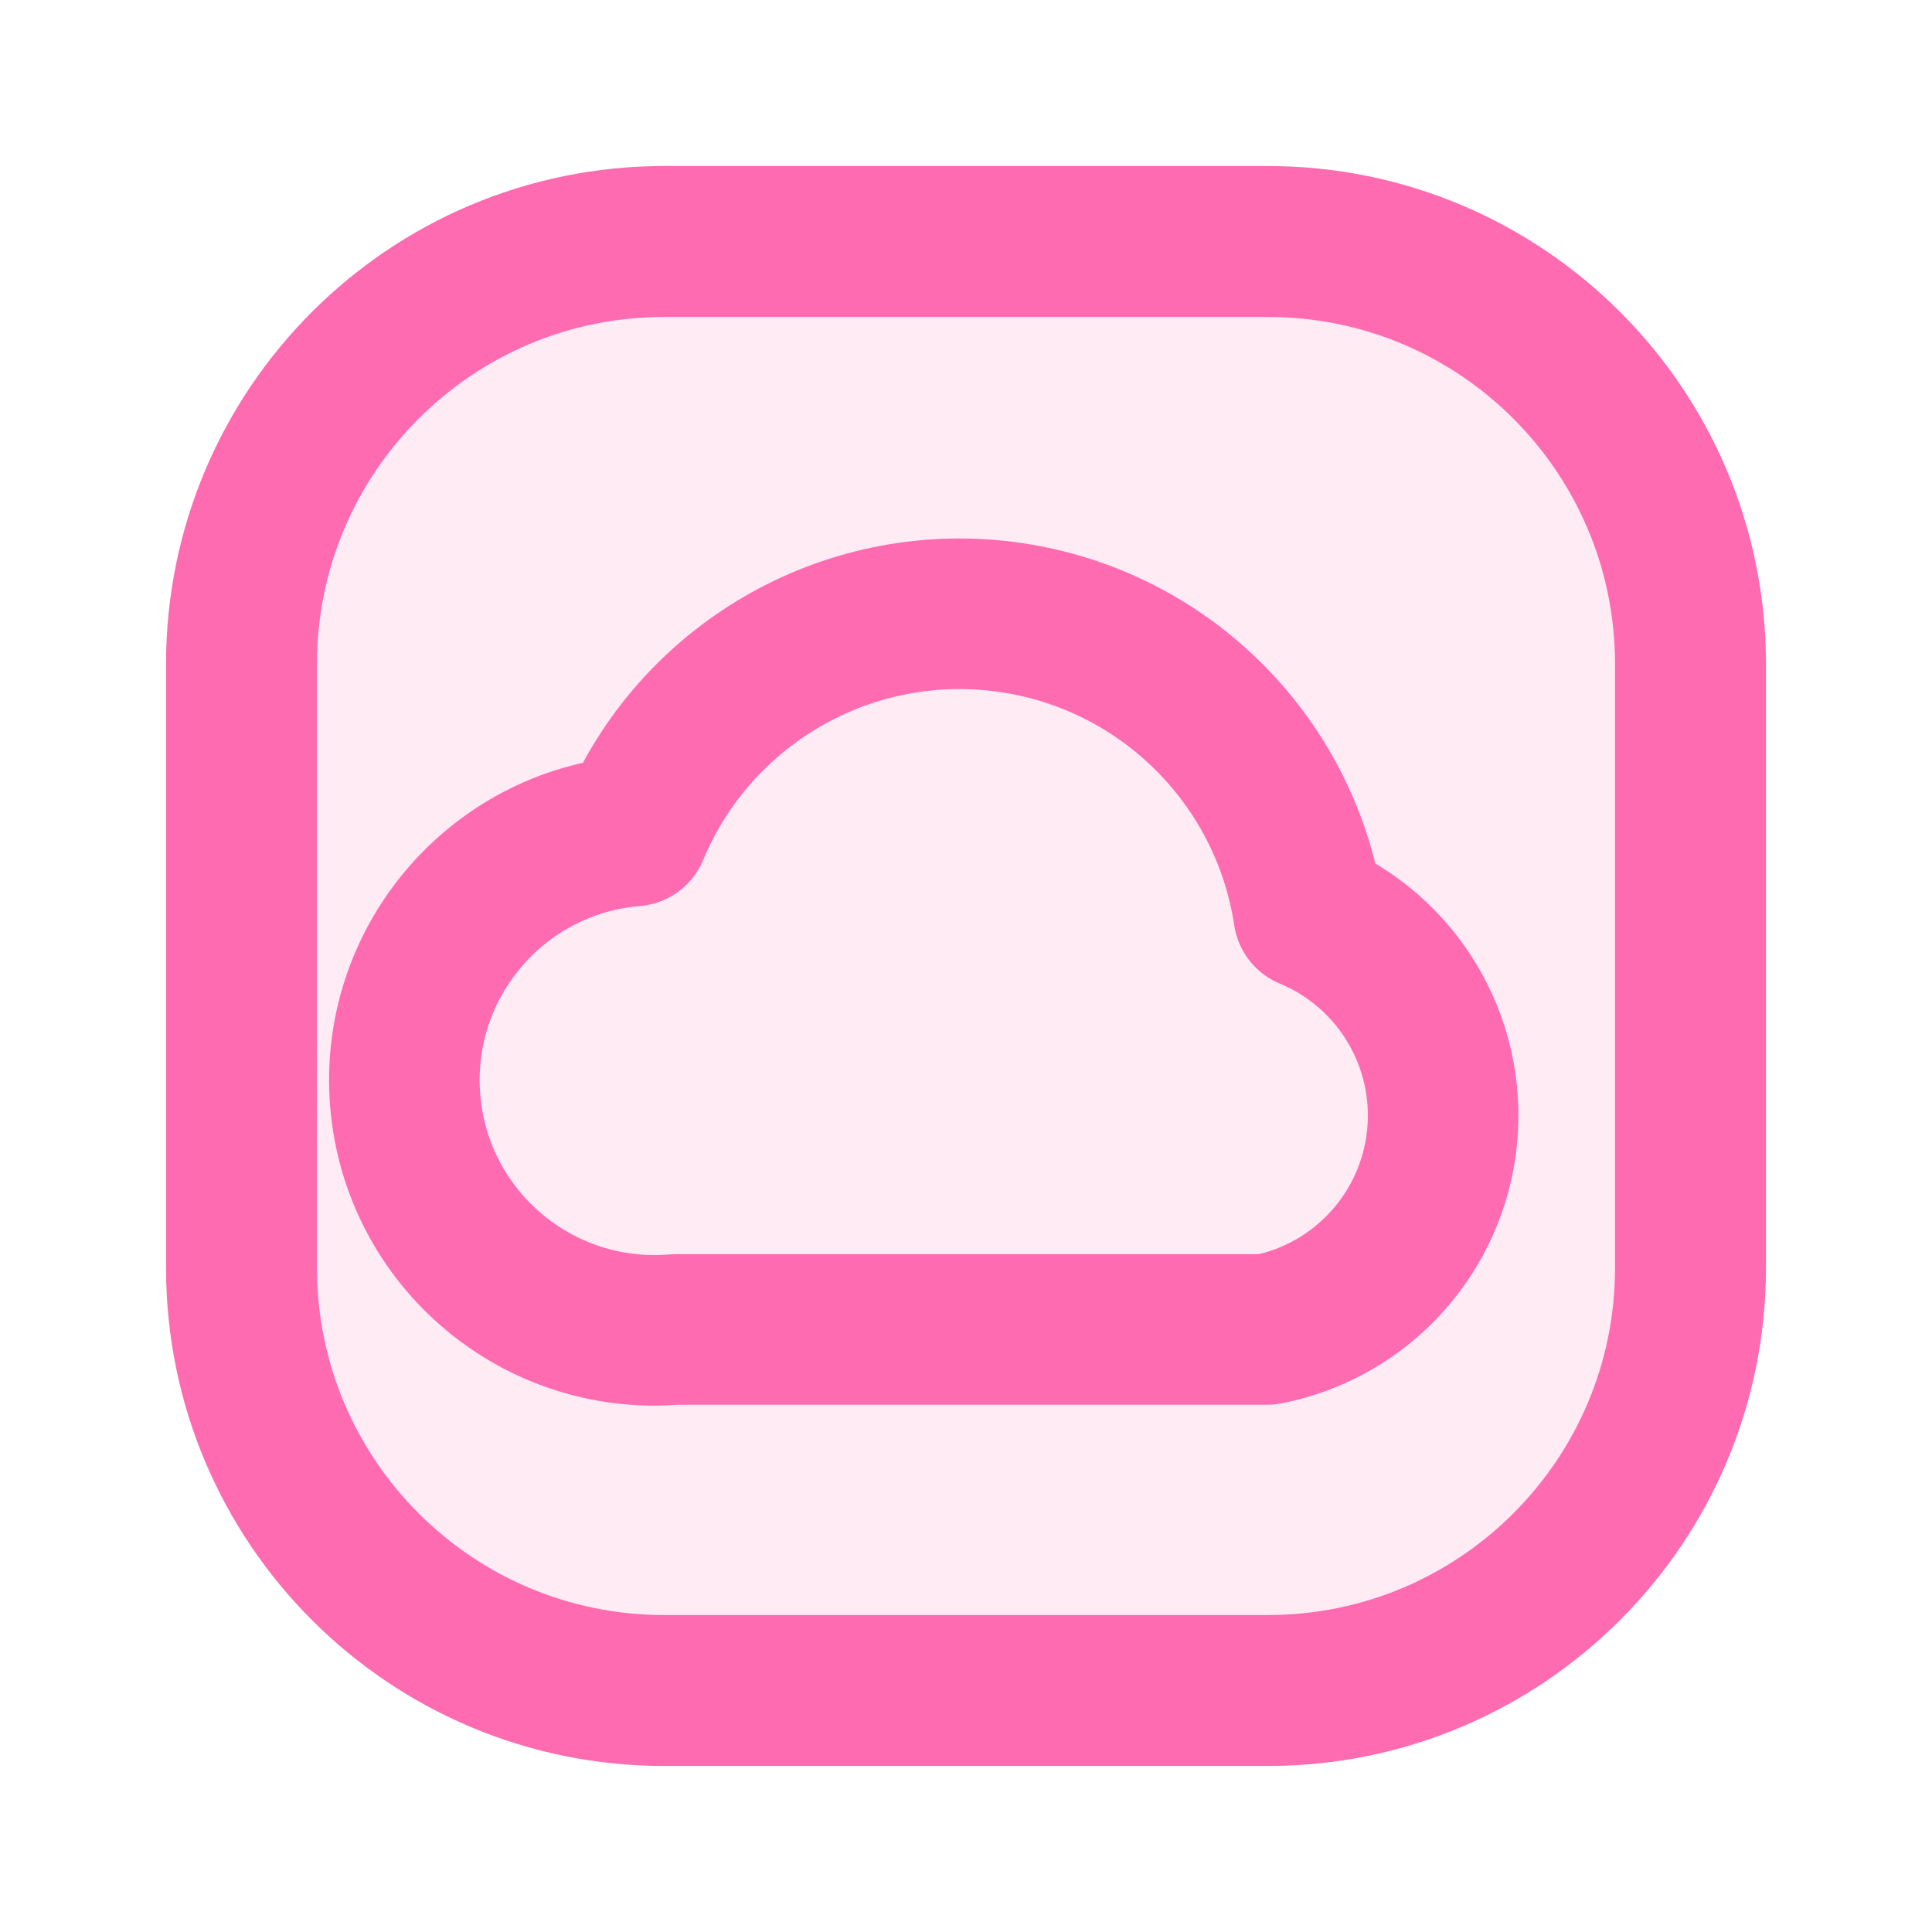
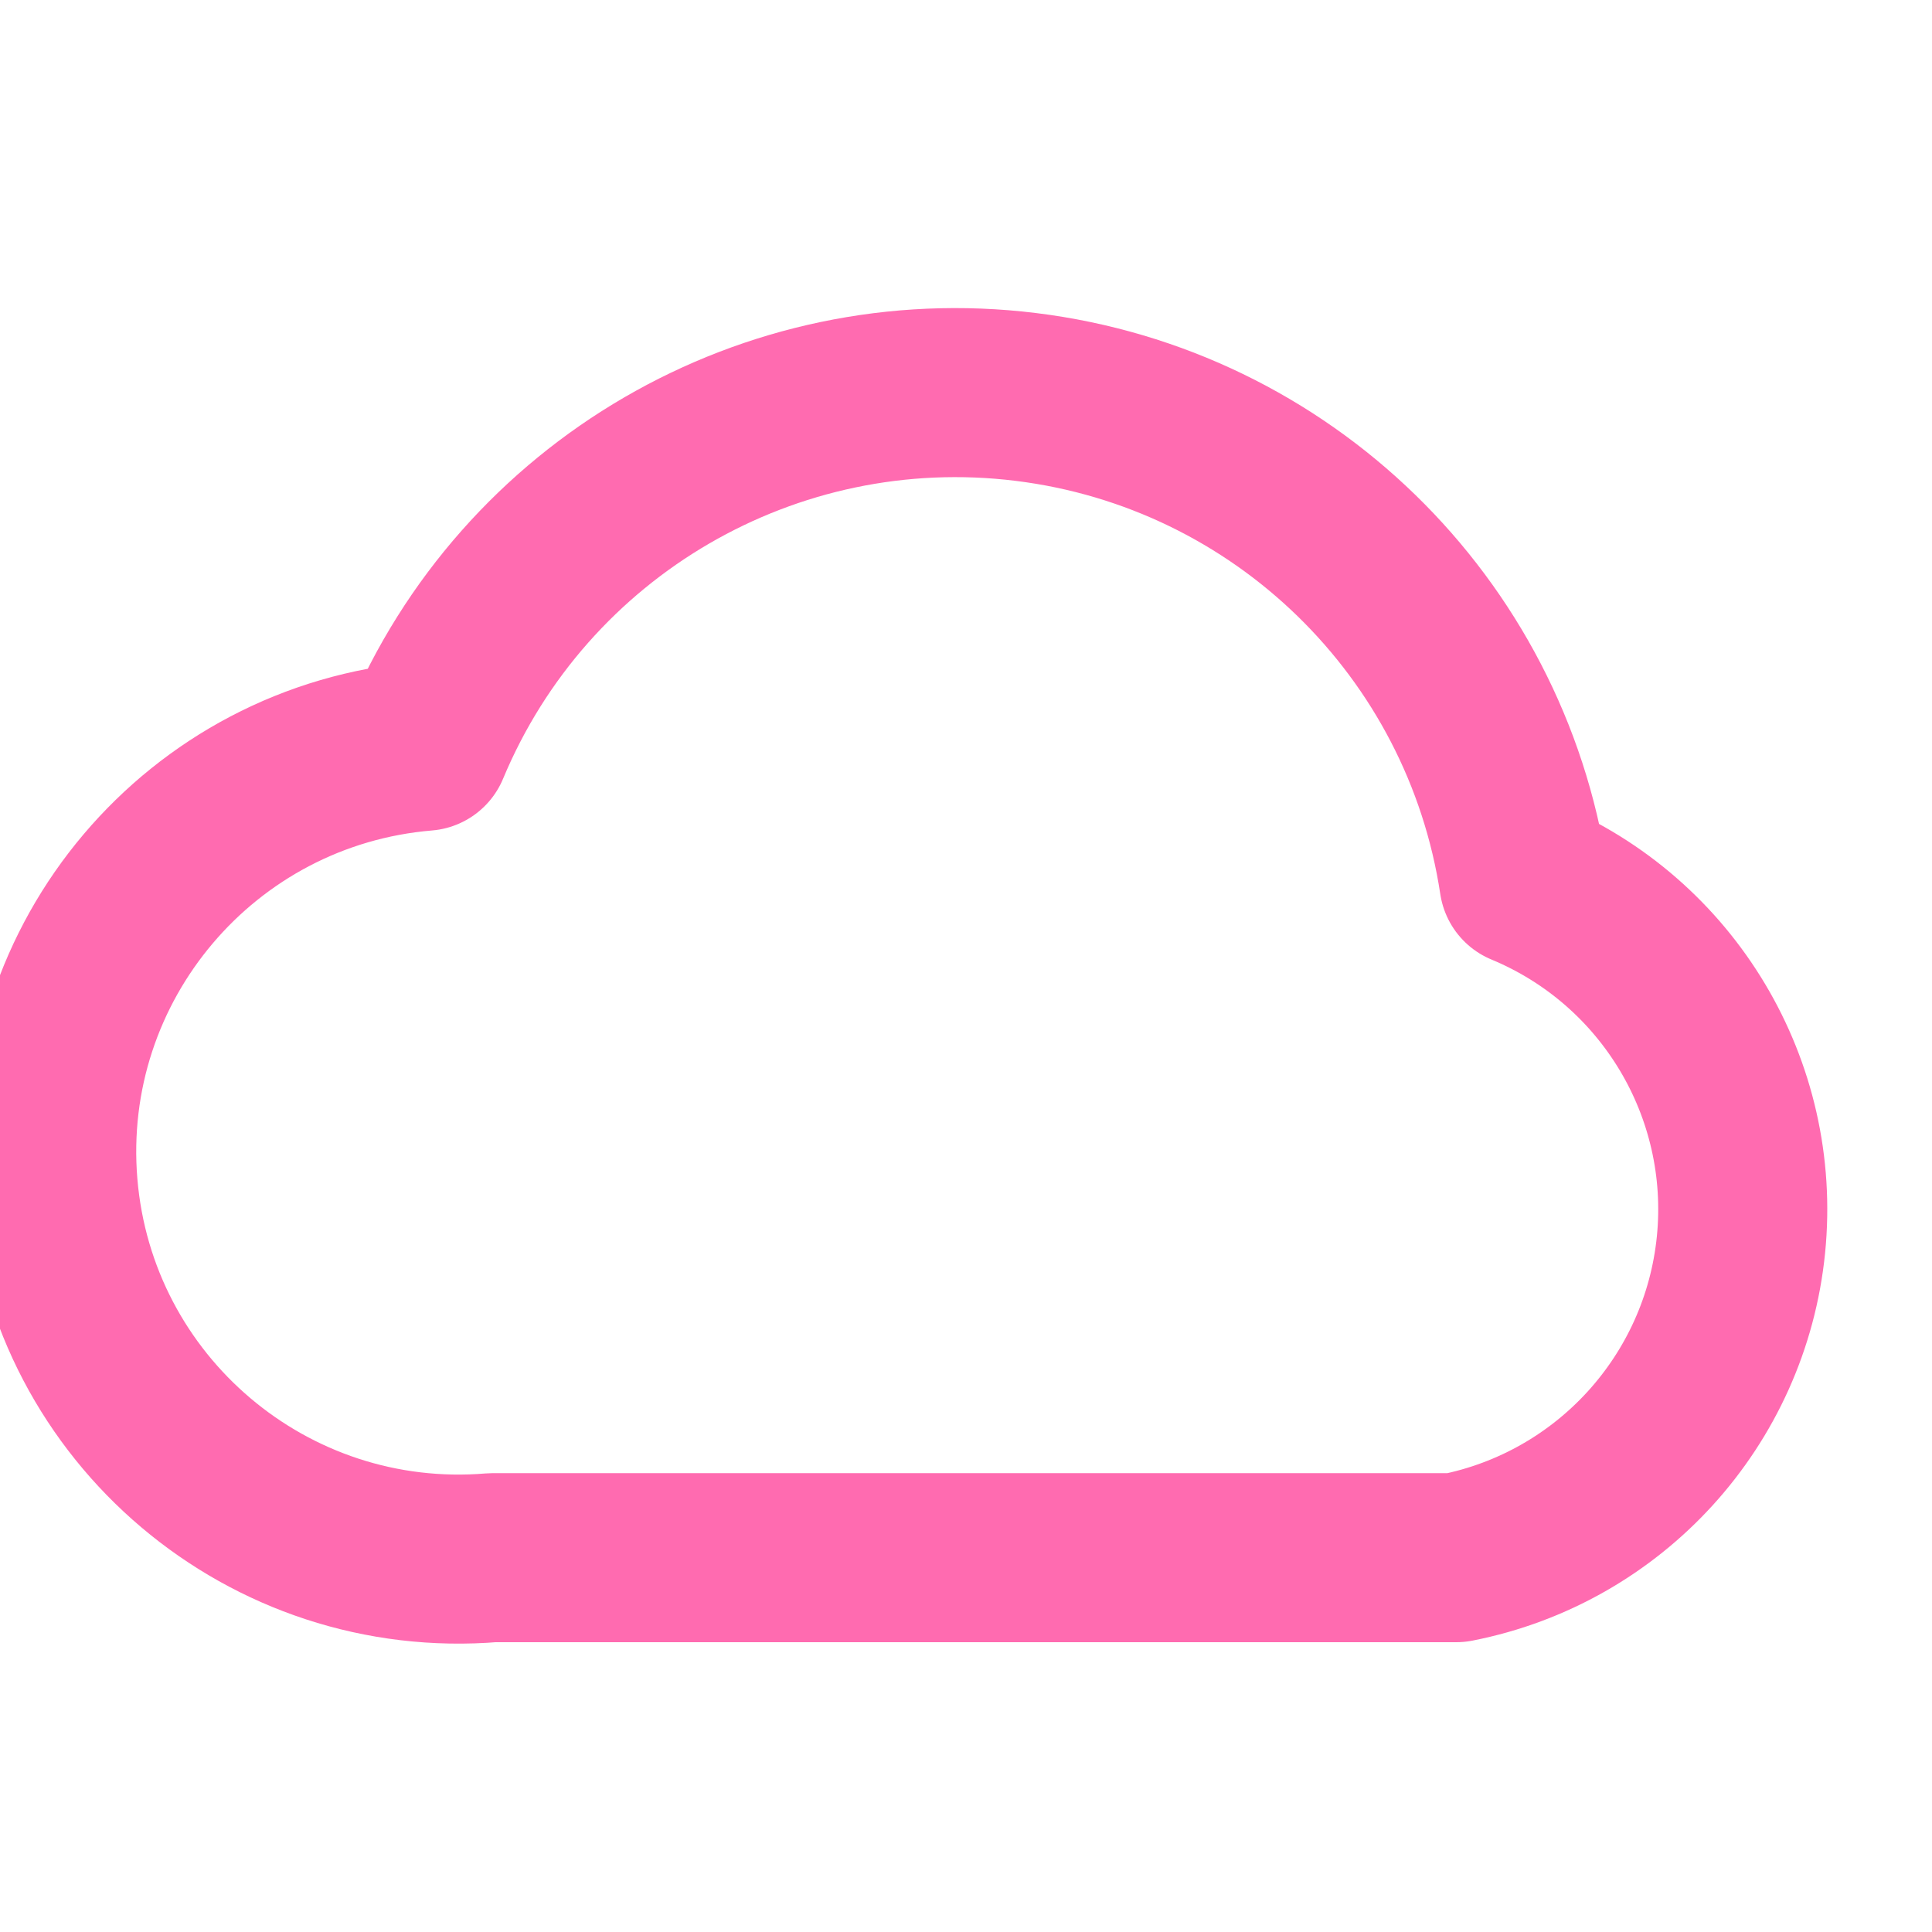
<svg xmlns="http://www.w3.org/2000/svg" width="16" height="16" viewBox="0 0 16 16">
  <g fill="none" stroke="#ff6bb0" stroke-width="1.25" stroke-linecap="round" stroke-linejoin="round">
-     <rect x="2" y="2" width="12" height="12" rx="3.5" fill="#ff6bb0" fill-opacity="0.14" />
-     <g transform="translate(8 8) scale(.86) translate(-8 -8)" stroke-width="1.45">
+     <g transform="translate(8 8) scale(1.4) translate(-8 -8)" stroke-width="1.000">
      <path d="M5.2 11.5a2.4 2.4 0 0 1-.4-4.8 3.4 3.4 0 0 1 6.5.8 2.1 2.1 0 0 1-.4 4Z" />
    </g>
  </g>
</svg>
